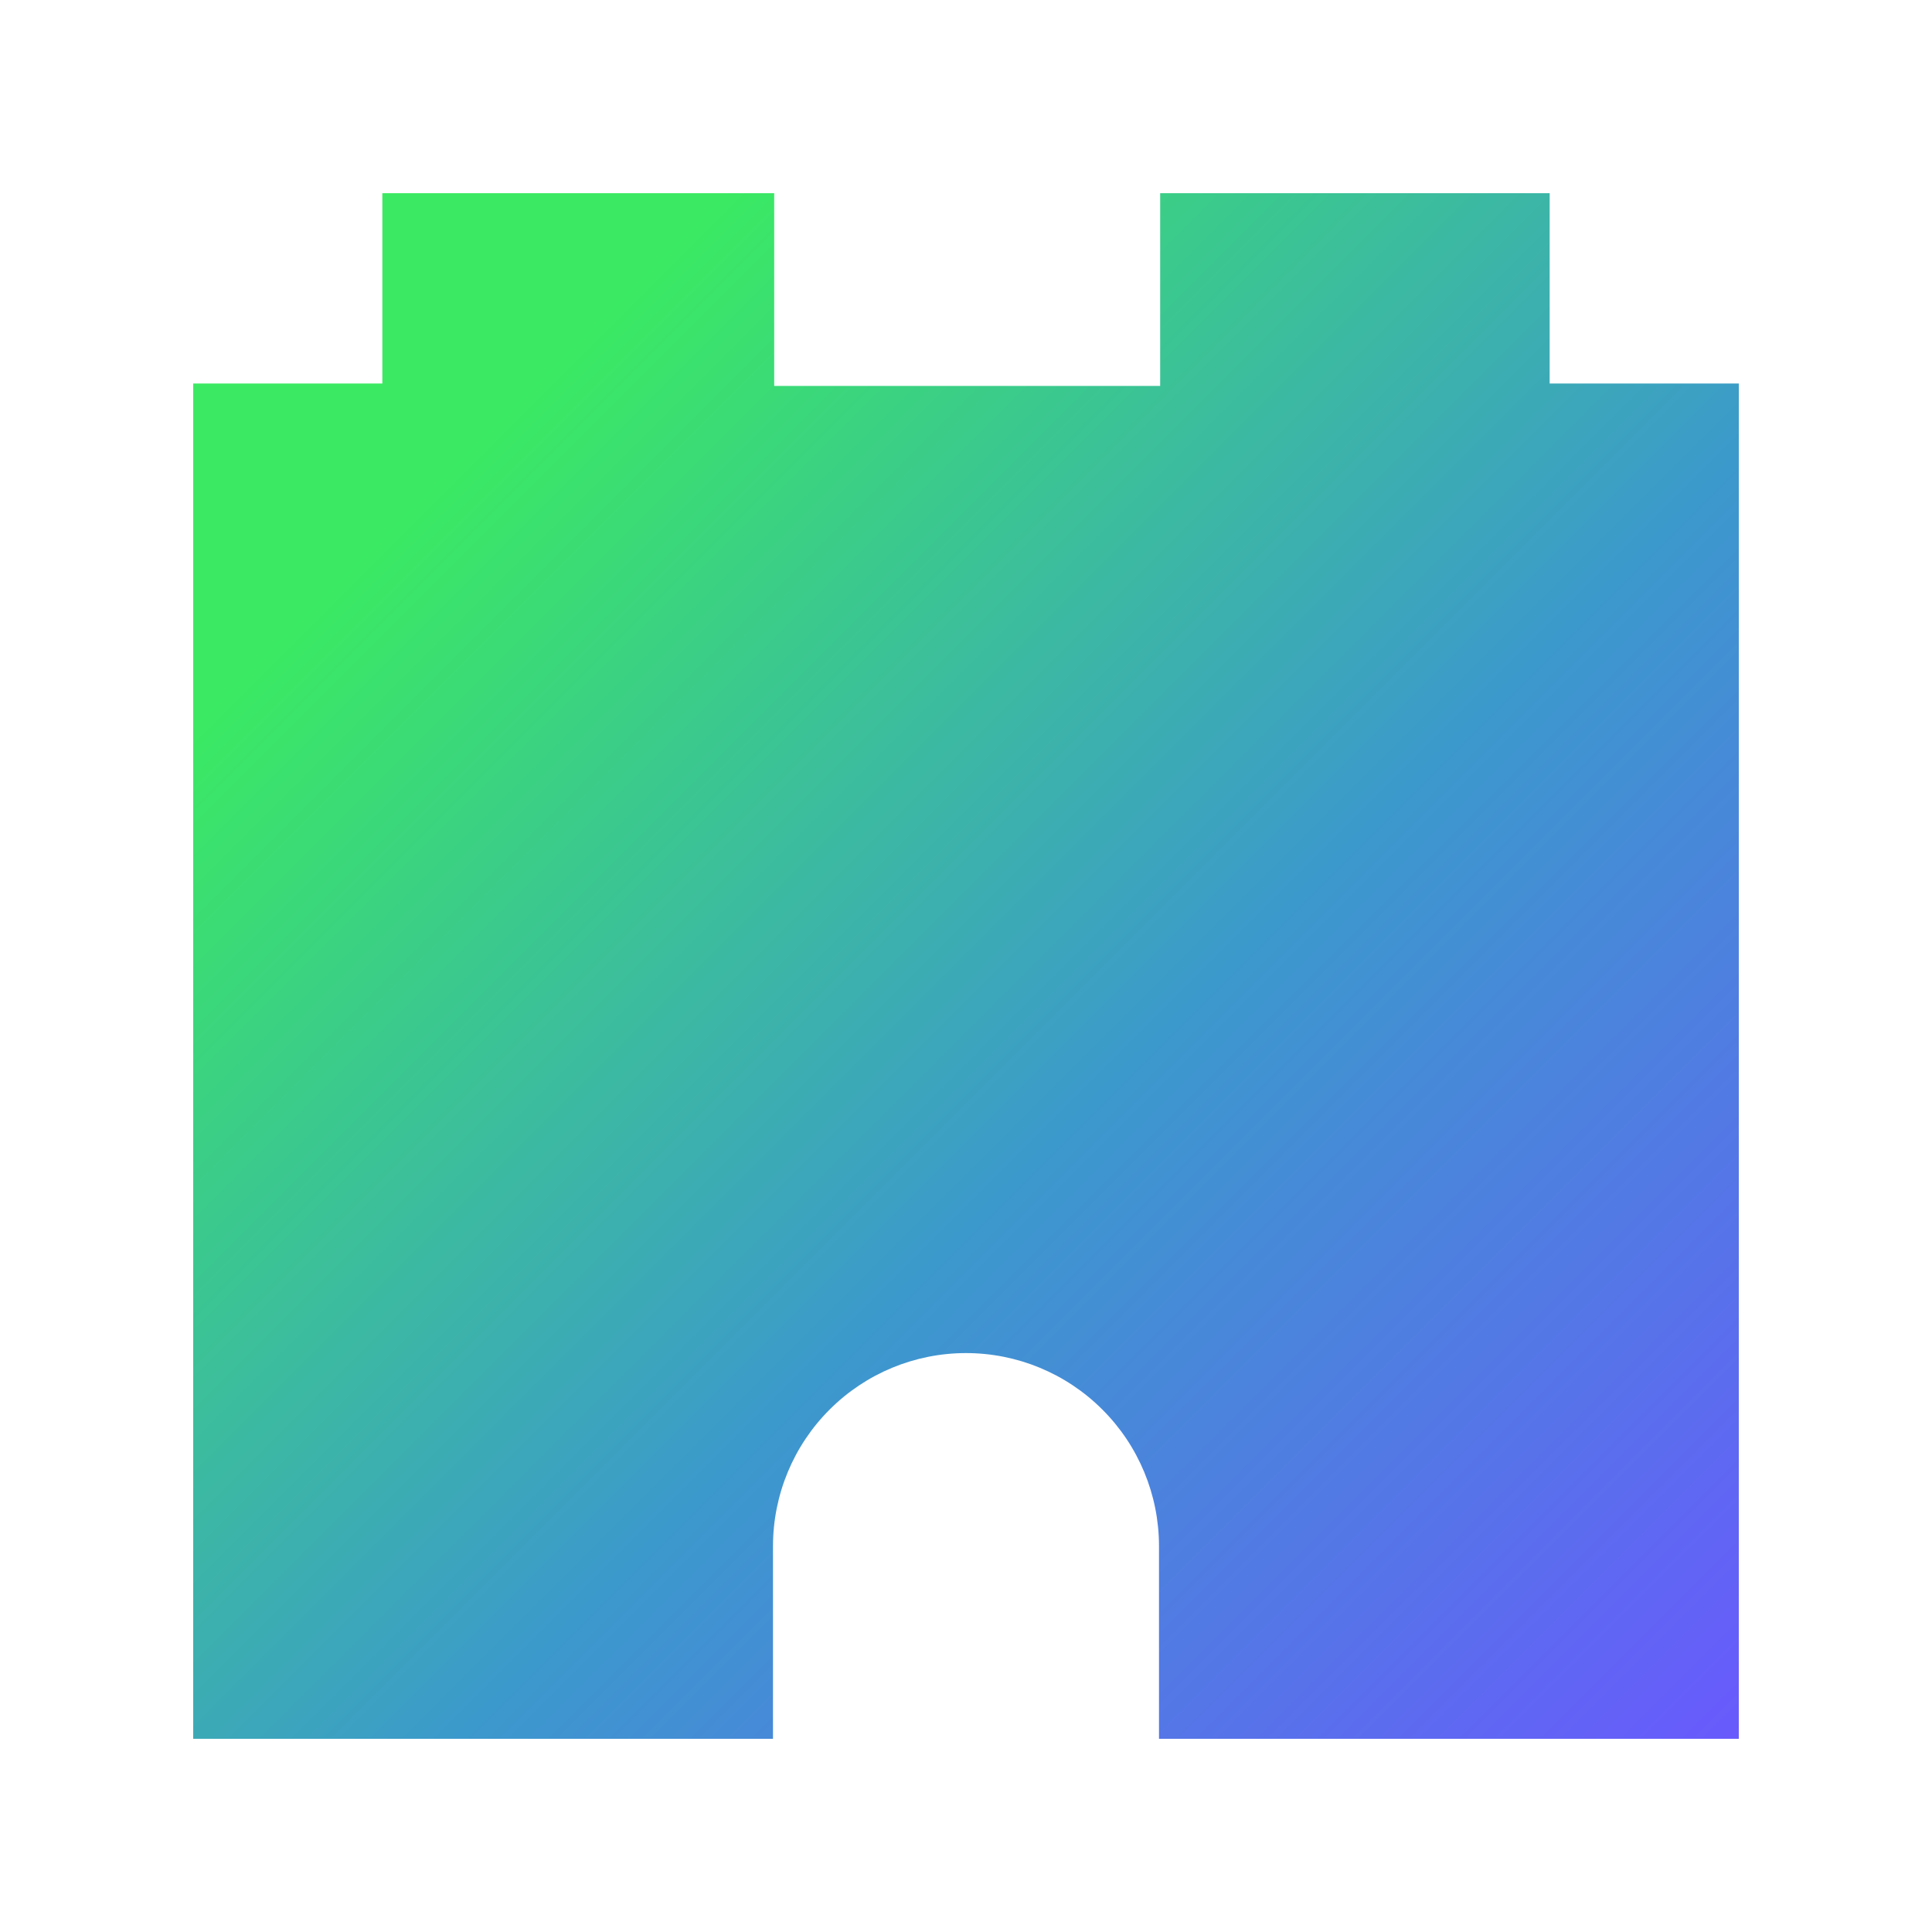
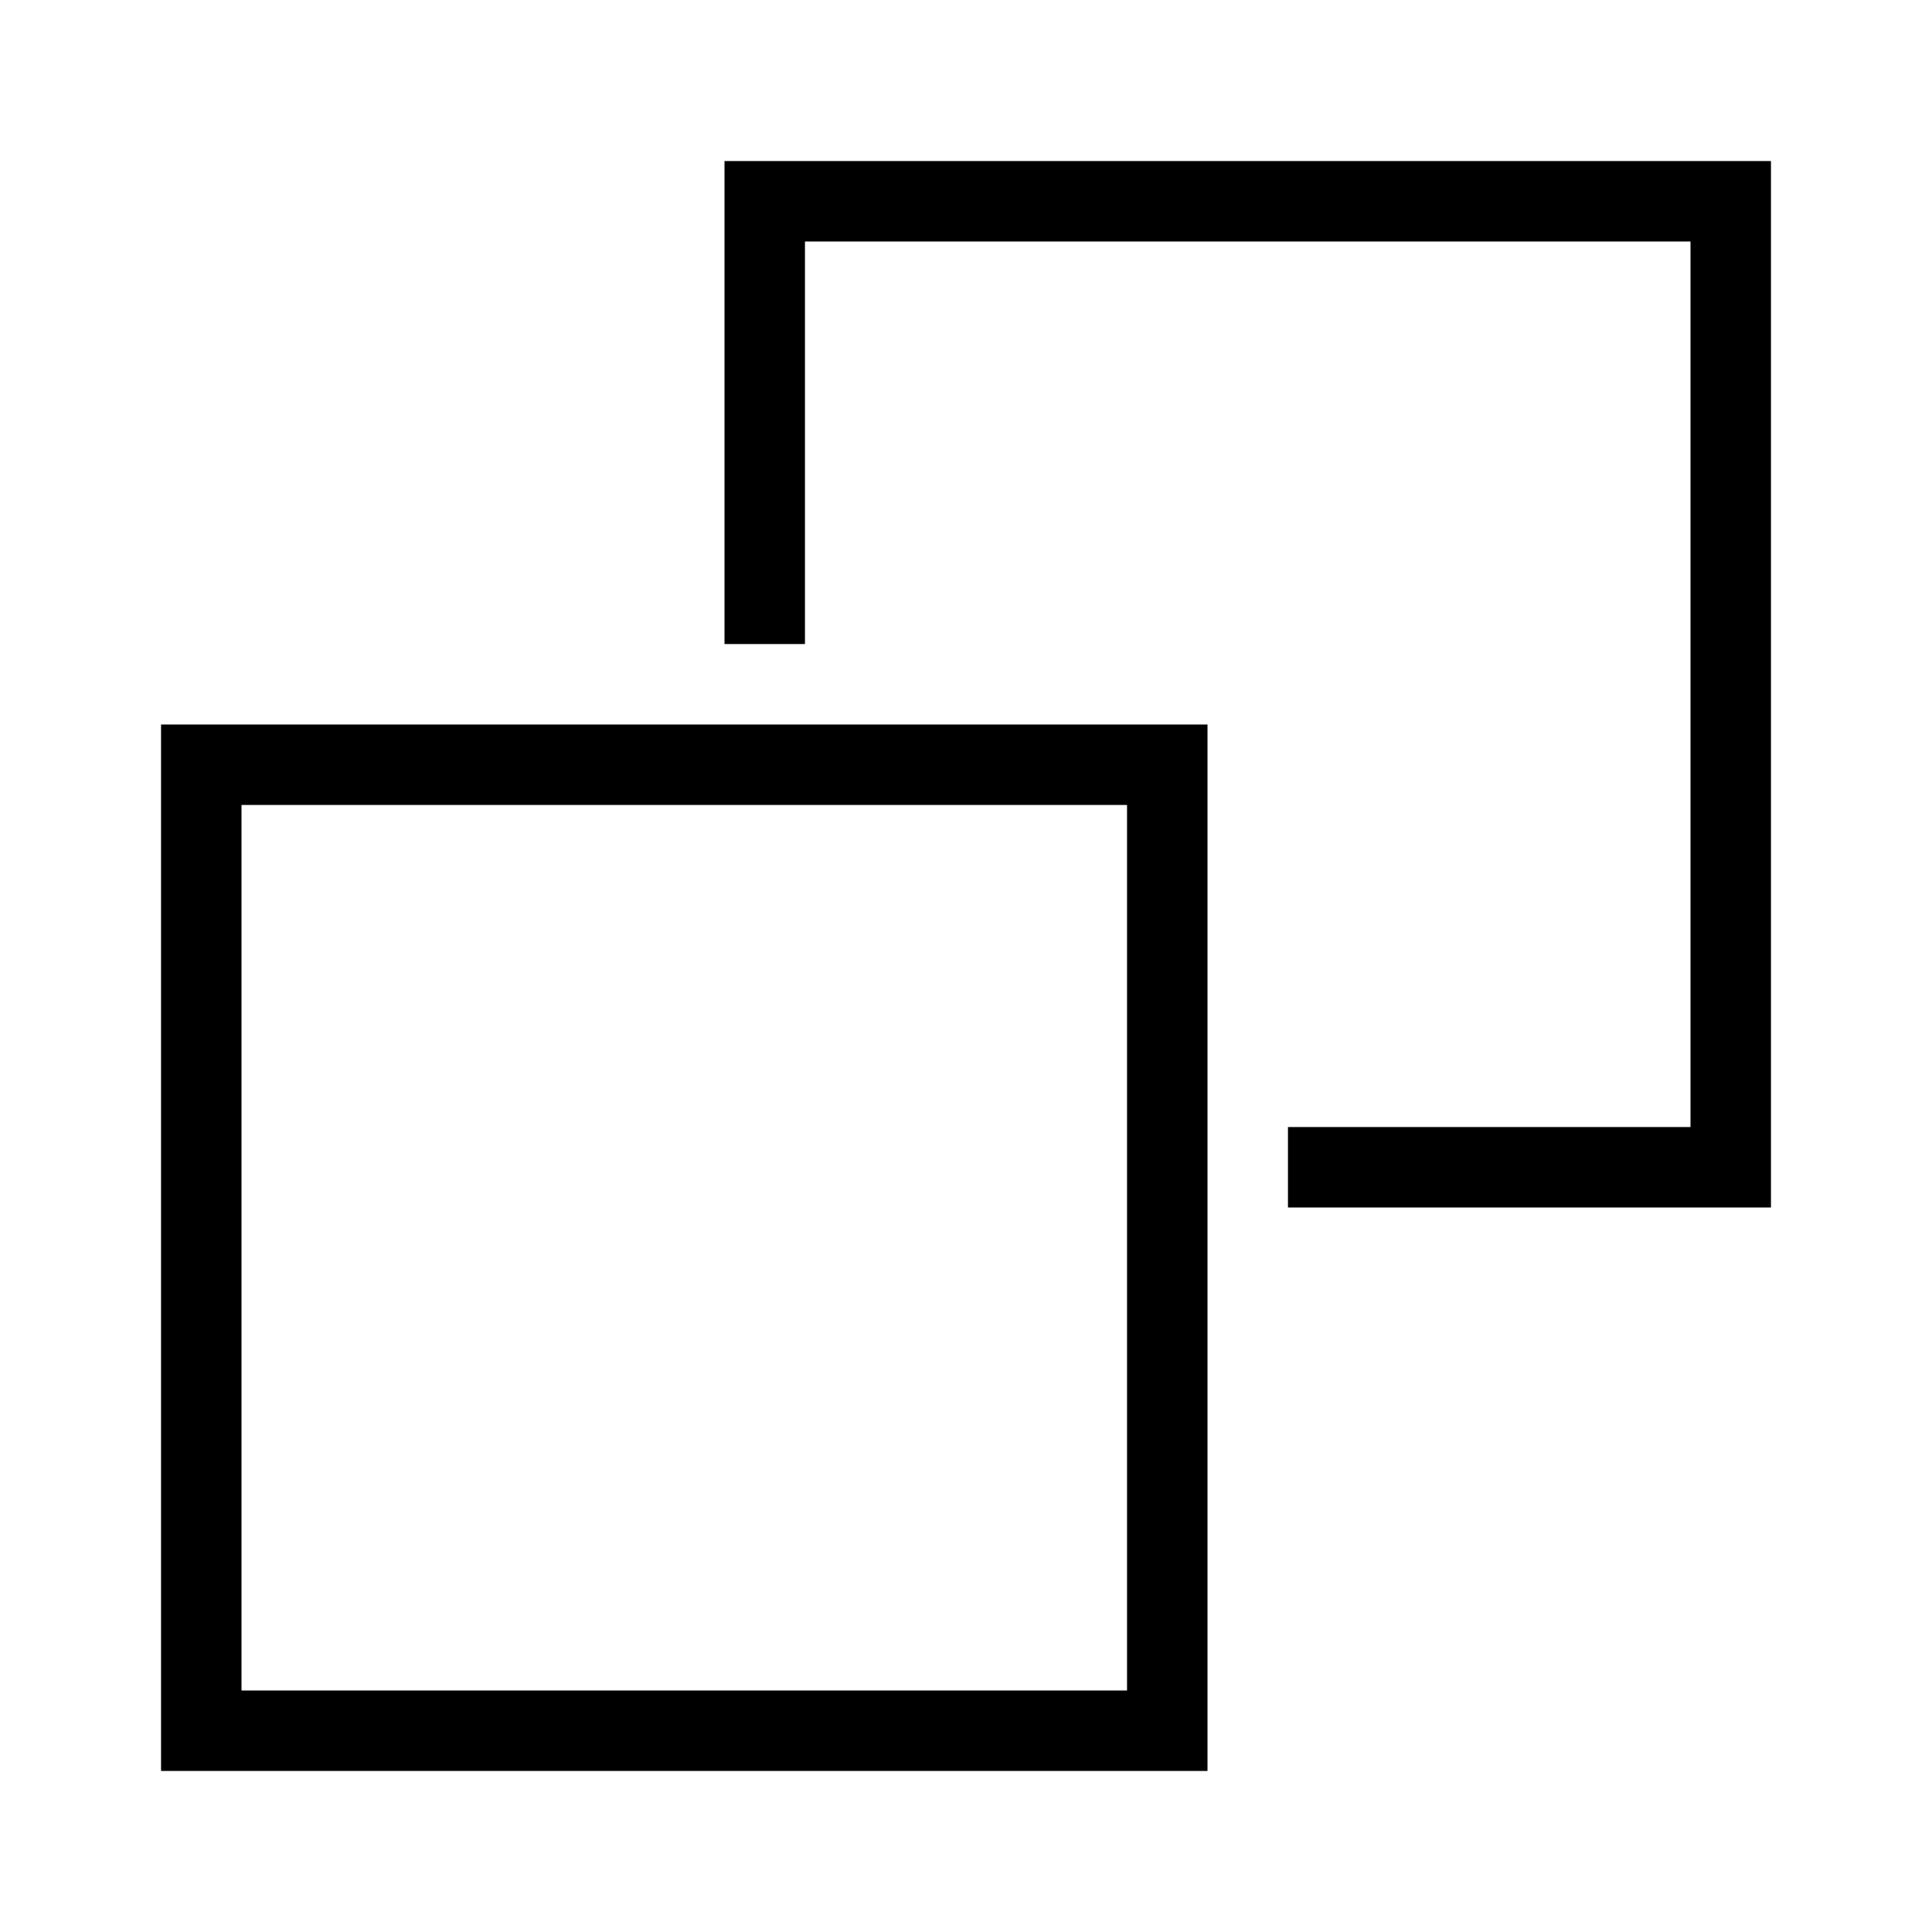
- <svg xmlns="http://www.w3.org/2000/svg" width="40" height="40" viewBox="0 0 40 40" fill="none">
-   <path d="M32.084 7.94V4H24.02V7.99H16.029V4H7.916V7.94H4V36H16.004V32.005C16.006 30.946 16.427 29.931 17.177 29.183C17.926 28.434 18.941 28.014 20 28.014C21.059 28.014 22.074 28.434 22.823 29.183C23.573 29.931 23.994 30.946 23.996 32.005V36H36V7.94H32.084Z" fill="url(#paint0_linear)" />
-   <defs>
-     <linearGradient id="paint0_linear" x1="2.942" y1="4.9" x2="37.777" y2="39.734" gradientUnits="userSpaceOnUse">
-       <stop offset="0.159" stop-color="#3BEA62" />
-       <stop offset="0.54" stop-color="#3C99CC" />
-       <stop offset="0.937" stop-color="#6B57FF" />
-     </linearGradient>
-   </defs>
+ <svg xmlns="http://www.w3.org/2000/svg" width="800px" height="800px" viewBox="0 0 24 24">
+   <path d="M2 22h13V9H2zm1-12h11v11H3zm18 4V3H10v5H9V2h13v13h-6v-1z" />
+   <path fill="none" d="M0 0h24v24H0z" />
</svg>
